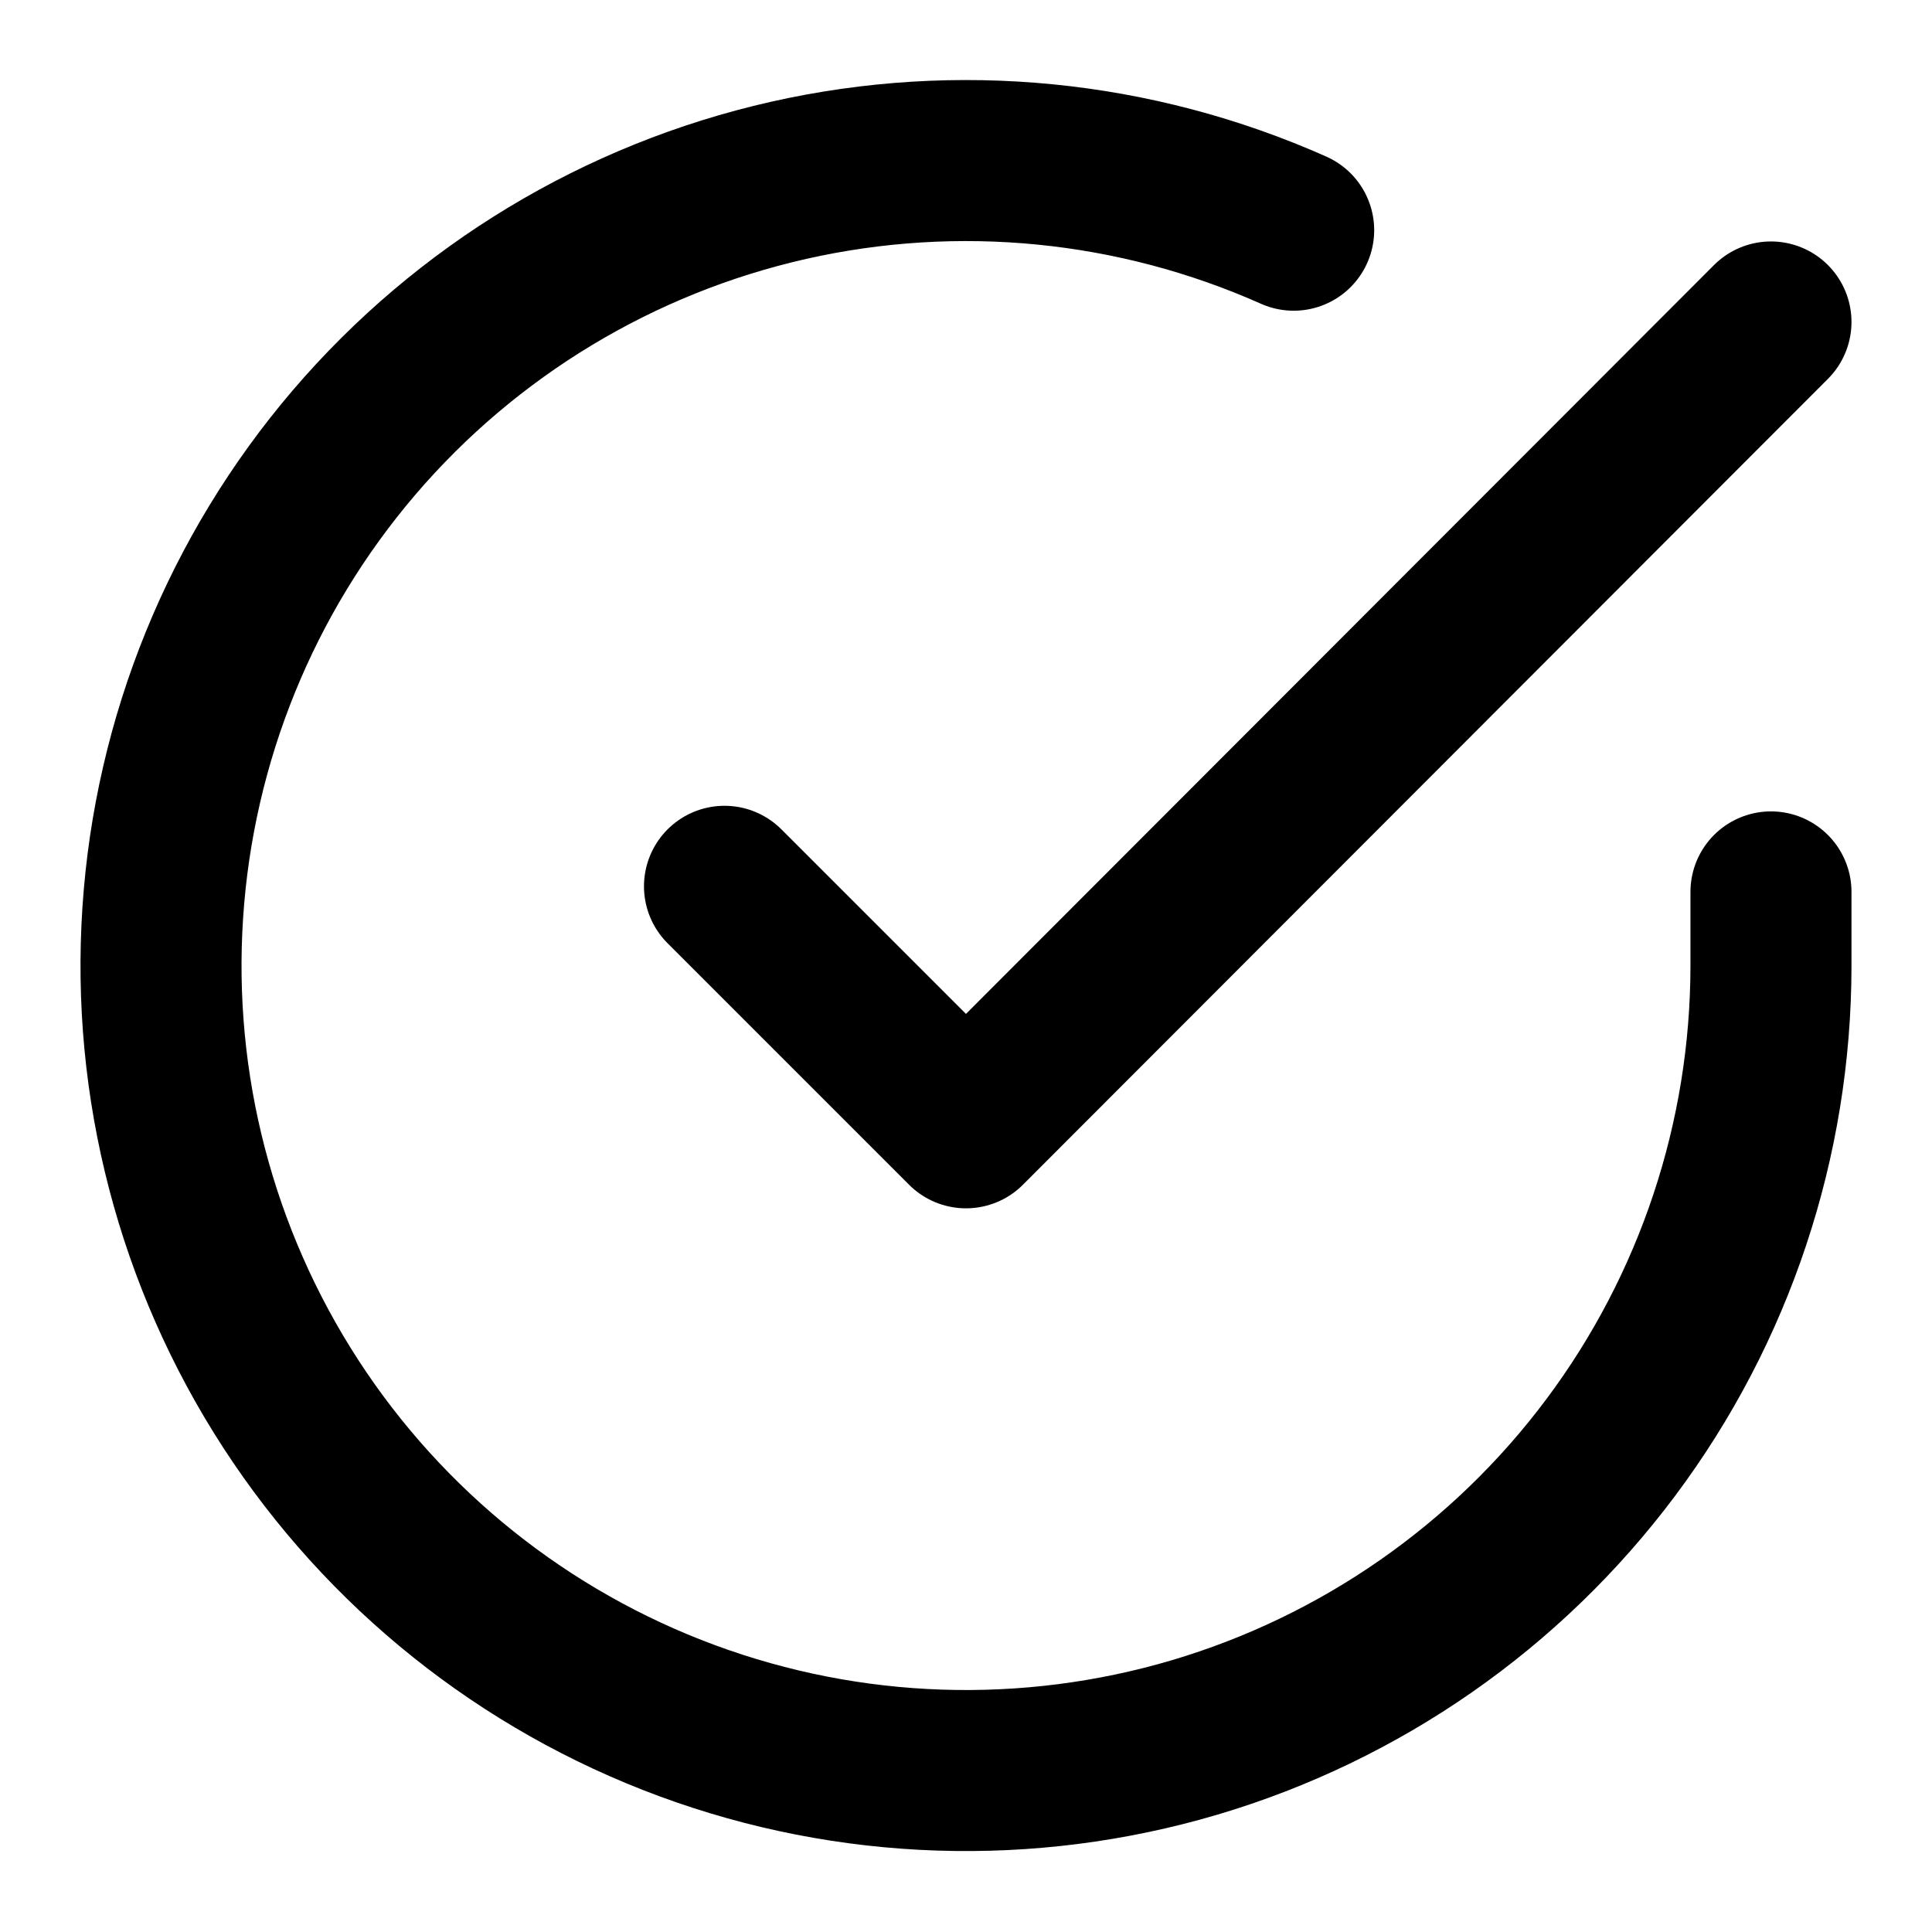
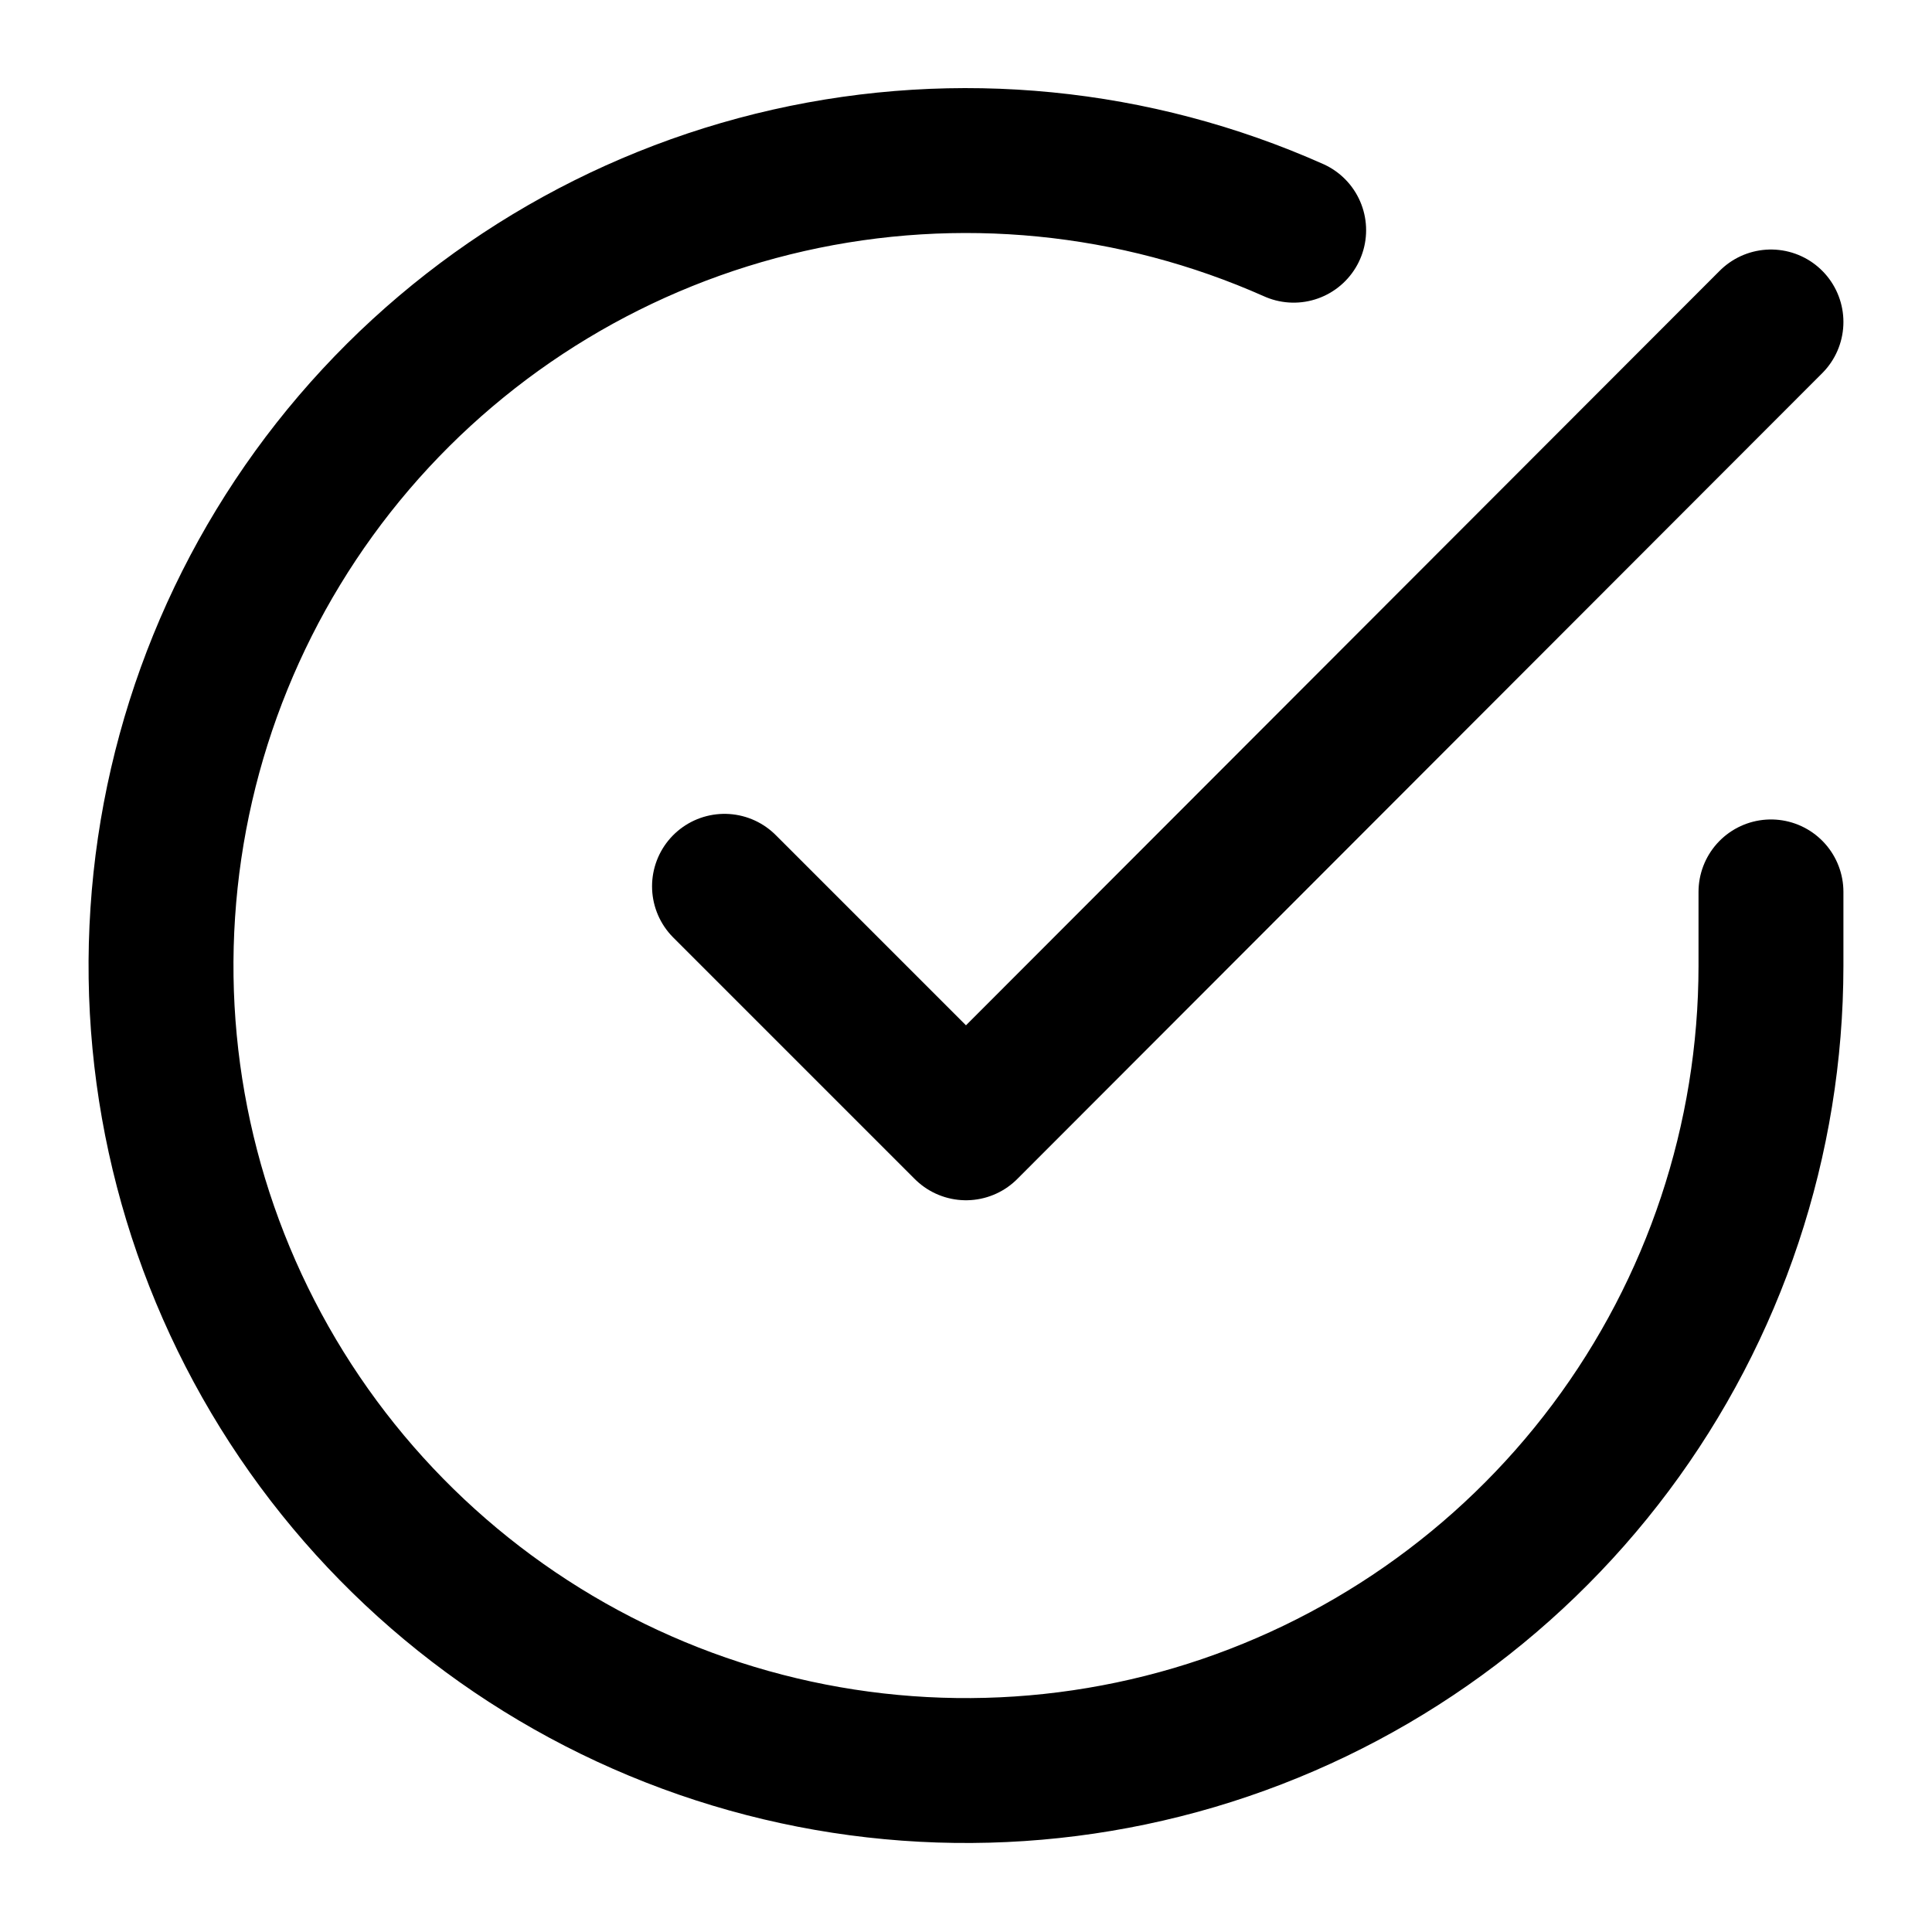
<svg xmlns="http://www.w3.org/2000/svg" viewBox="0 0 20 20" fill="none">
-   <path d="M18.333 9.233V10C18.332 11.797 17.75 13.546 16.674 14.985C15.598 16.424 14.086 17.477 12.363 17.987C10.639 18.496 8.798 18.435 7.112 17.812C5.426 17.189 3.987 16.038 3.009 14.531C2.031 13.023 1.566 11.24 1.685 9.447C1.803 7.654 2.498 5.947 3.665 4.581C4.833 3.215 6.411 2.263 8.163 1.867C9.916 1.471 11.75 1.652 13.392 2.383M18.333 3.333L10 11.675L7.5 9.175" stroke="currentColor" stroke-width="1.667" stroke-linecap="round" stroke-linejoin="round" />
+   <path d="M18.333 9.233V10C18.332 11.797 17.75 13.546 16.674 14.985C15.598 16.424 14.086 17.477 12.363 17.987C10.639 18.496 8.798 18.435 7.112 17.812C5.426 17.189 3.987 16.038 3.009 14.531C2.031 13.023 1.566 11.24 1.685 9.447C1.803 7.654 2.498 5.947 3.665 4.581C4.833 3.215 6.411 2.263 8.163 1.867C9.916 1.471 11.75 1.652 13.392 2.383M18.333 3.333L10 11.675L7.5 9.175" stroke="currentColor" stroke-width="1.5" stroke-linecap="round" stroke-linejoin="round" />
</svg>
